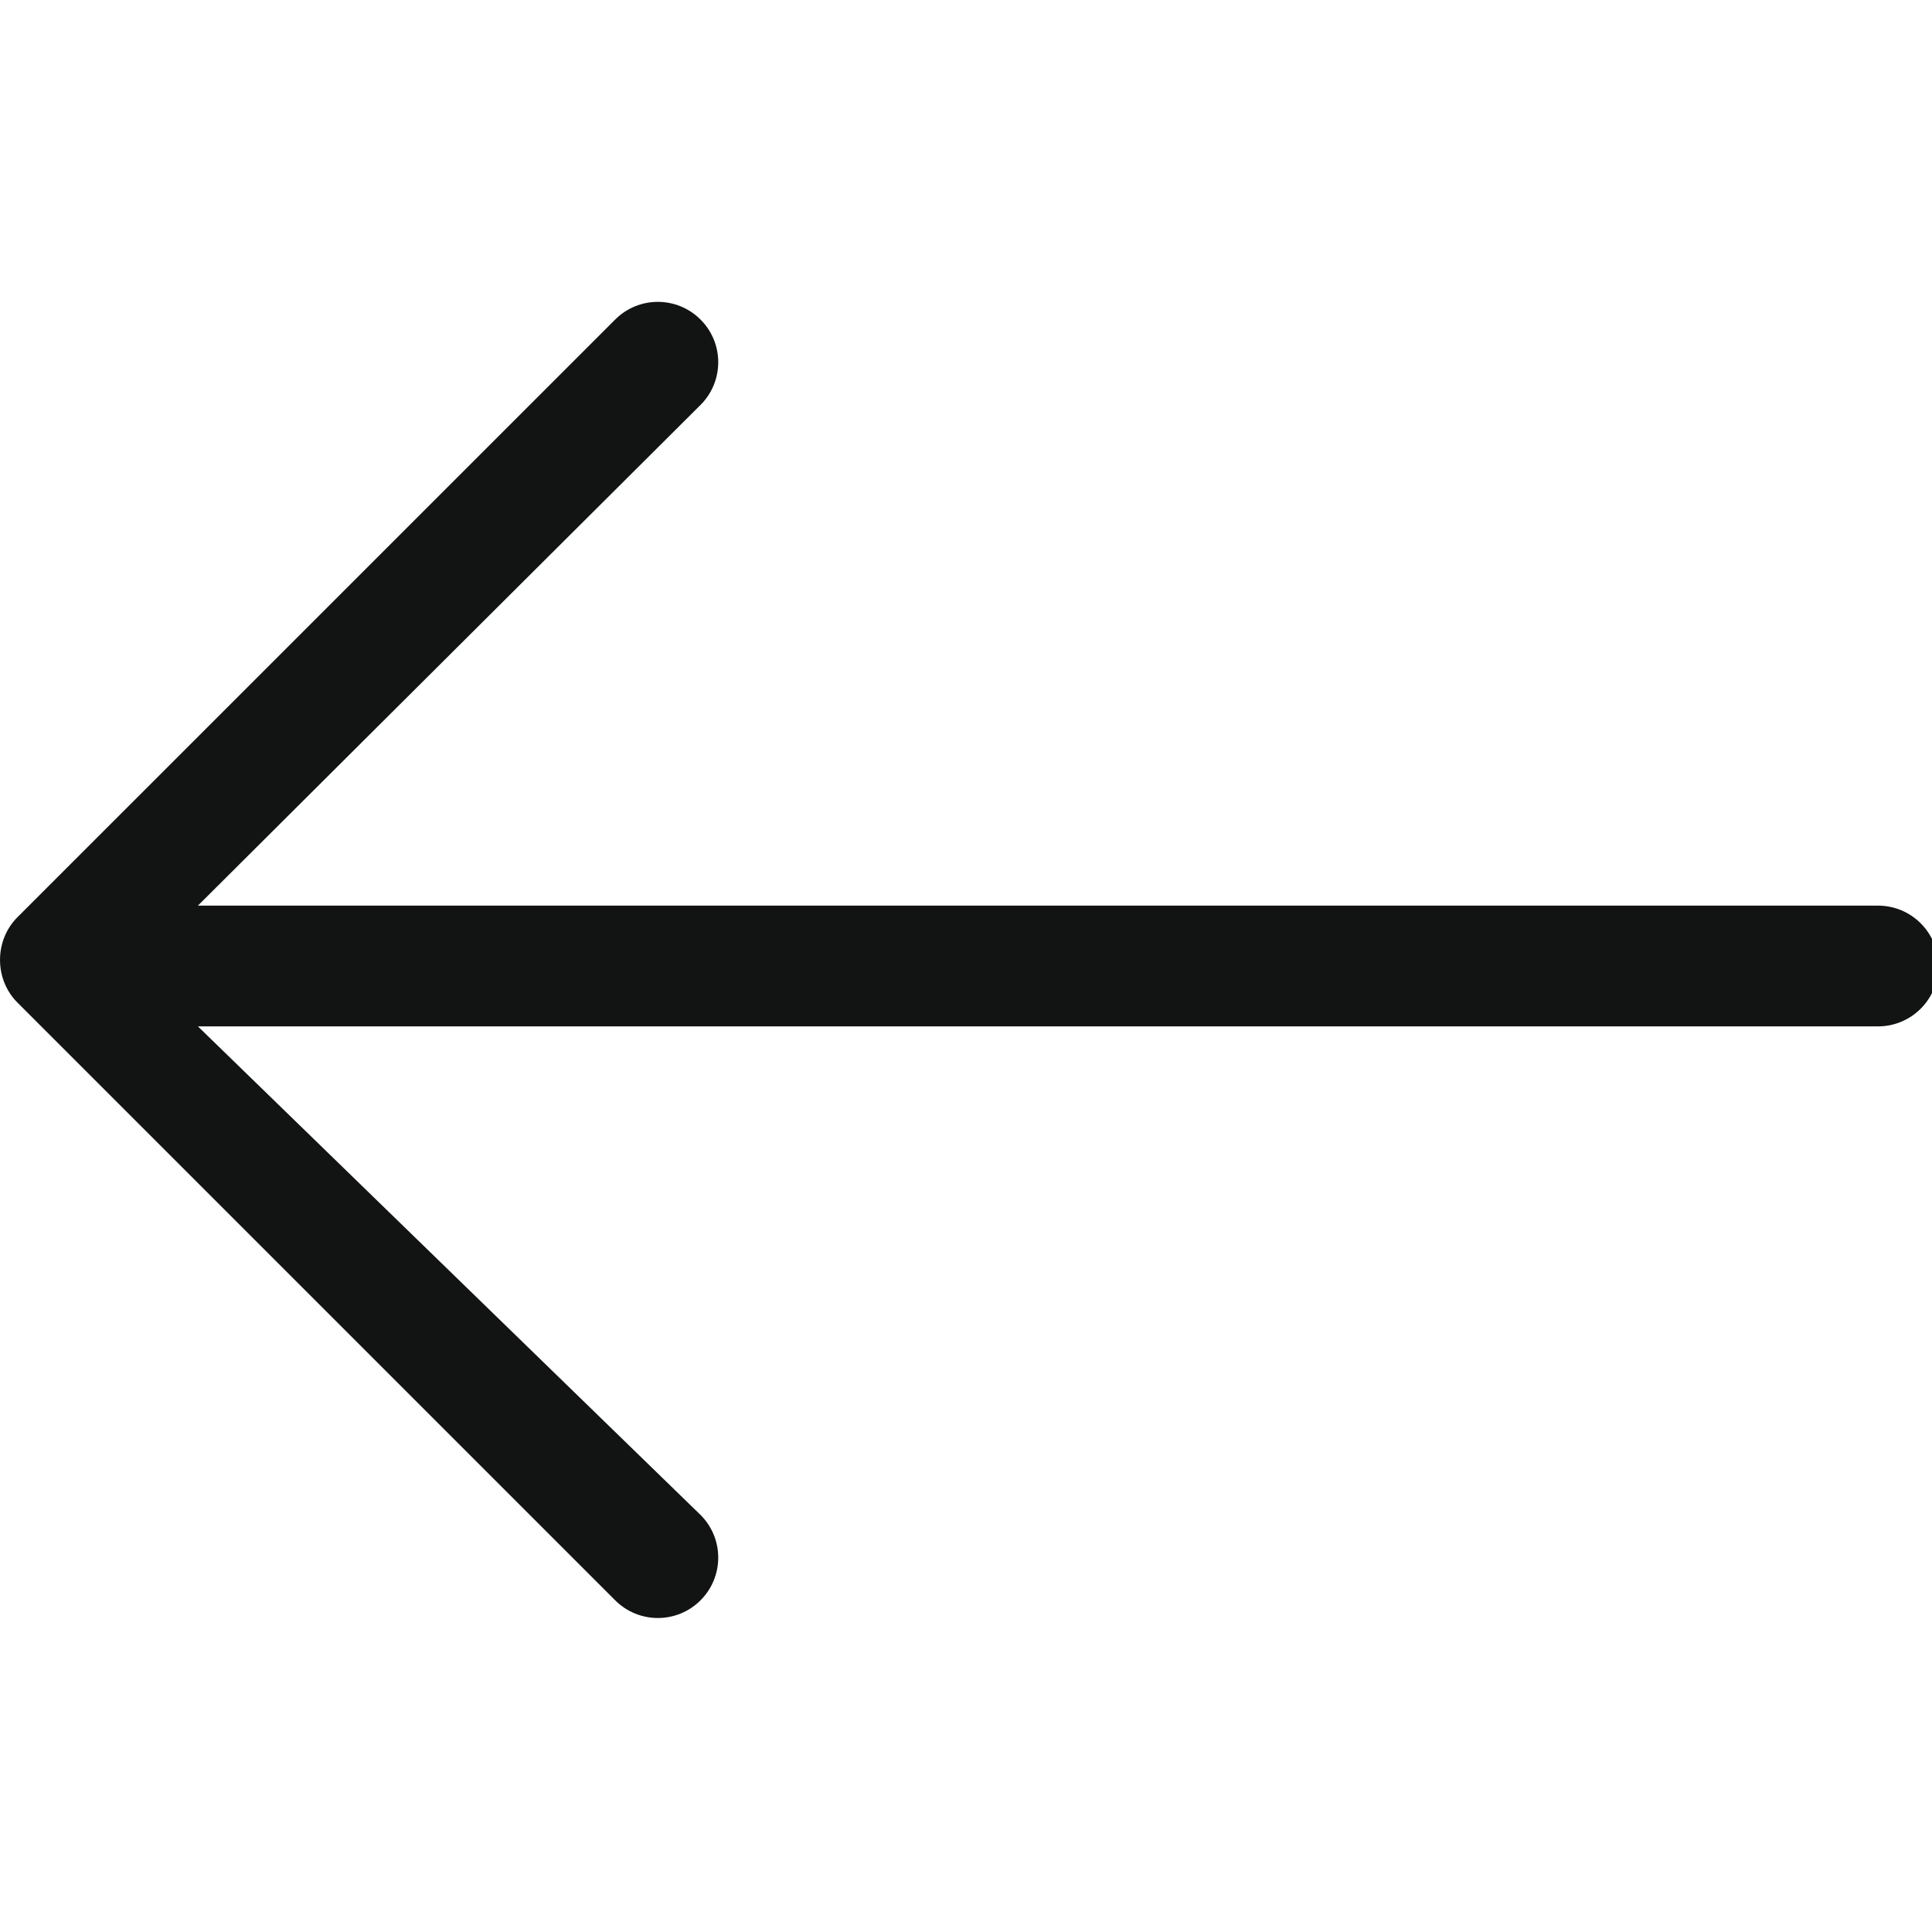
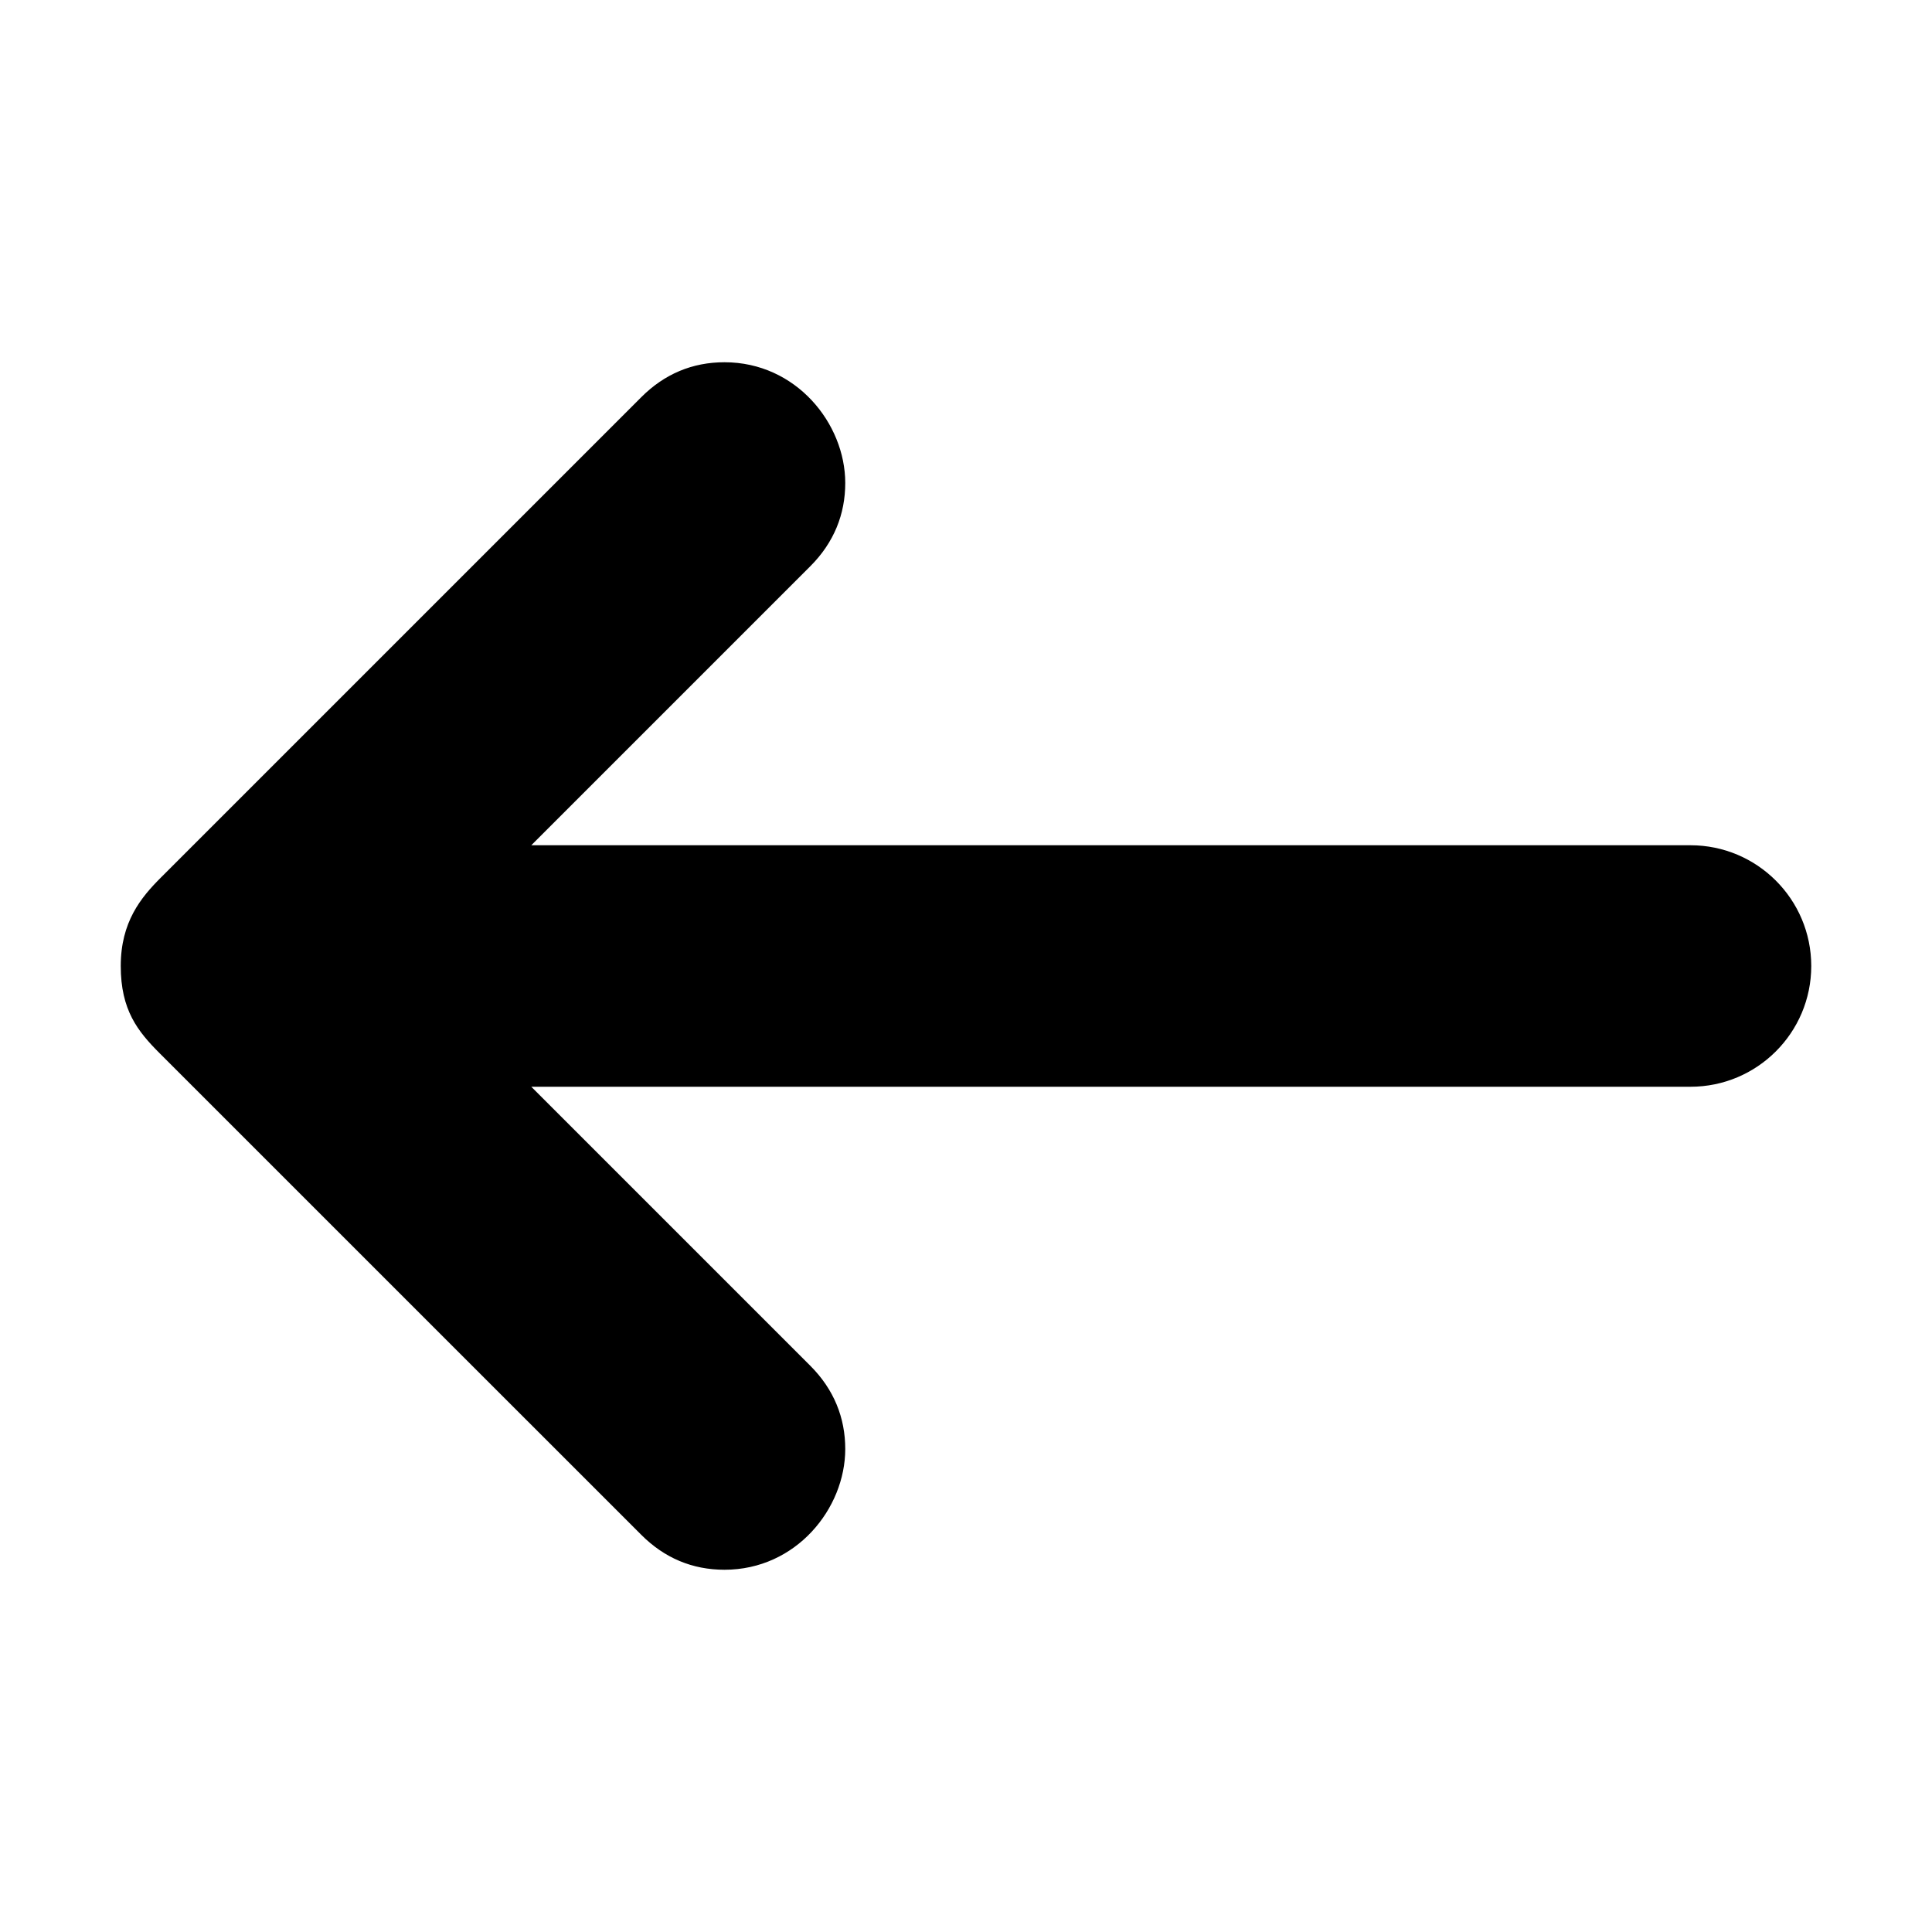
- <svg xmlns="http://www.w3.org/2000/svg" enable-background="new 0 0 32 32" height="32px" id="Слой_1" version="1.1" viewBox="0 0 32 32" width="32px" xml:space="preserve">
-   <path clip-rule="evenodd" d="M31.106,15H3.278l8.325-8.293  c0.391-0.391,0.391-1.024,0-1.414c-0.391-0.391-1.024-0.391-1.414,0l-9.9,9.899c-0.385,0.385-0.385,1.029,0,1.414l9.9,9.9  c0.391,0.391,1.024,0.391,1.414,0c0.391-0.391,0.391-1.024,0-1.414L3.278,17h27.828c0.552,0,1-0.448,1-1  C32.106,15.448,31.658,15,31.106,15z" fill="#121313" fill-rule="evenodd" id="Arrow_Back" />
-   <g />
-   <g />
-   <g />
-   <g />
-   <g />
-   <g />
+ <svg xmlns="http://www.w3.org/2000/svg" height="32px" id="Layer_1" style="enable-background:new 0 0 32 32;" version="1.1" viewBox="0 0 32 32" width="32px" xml:space="preserve">
+   <path d="M28,14H8.8l4.62-4.62C13.814,8.986,14,8.516,14,8c0-0.984-0.813-2-2-2c-0.531,0-0.994,0.193-1.38,0.58l-7.958,7.958  C2.334,14.866,2,15.271,2,16s0.279,1.08,0.646,1.447l7.974,7.973C11.006,25.807,11.469,26,12,26c1.188,0,2-1.016,2-2  c0-0.516-0.186-0.986-0.58-1.38L8.8,18H28c1.104,0,2-0.896,2-2S29.104,14,28,14z" />
</svg>
